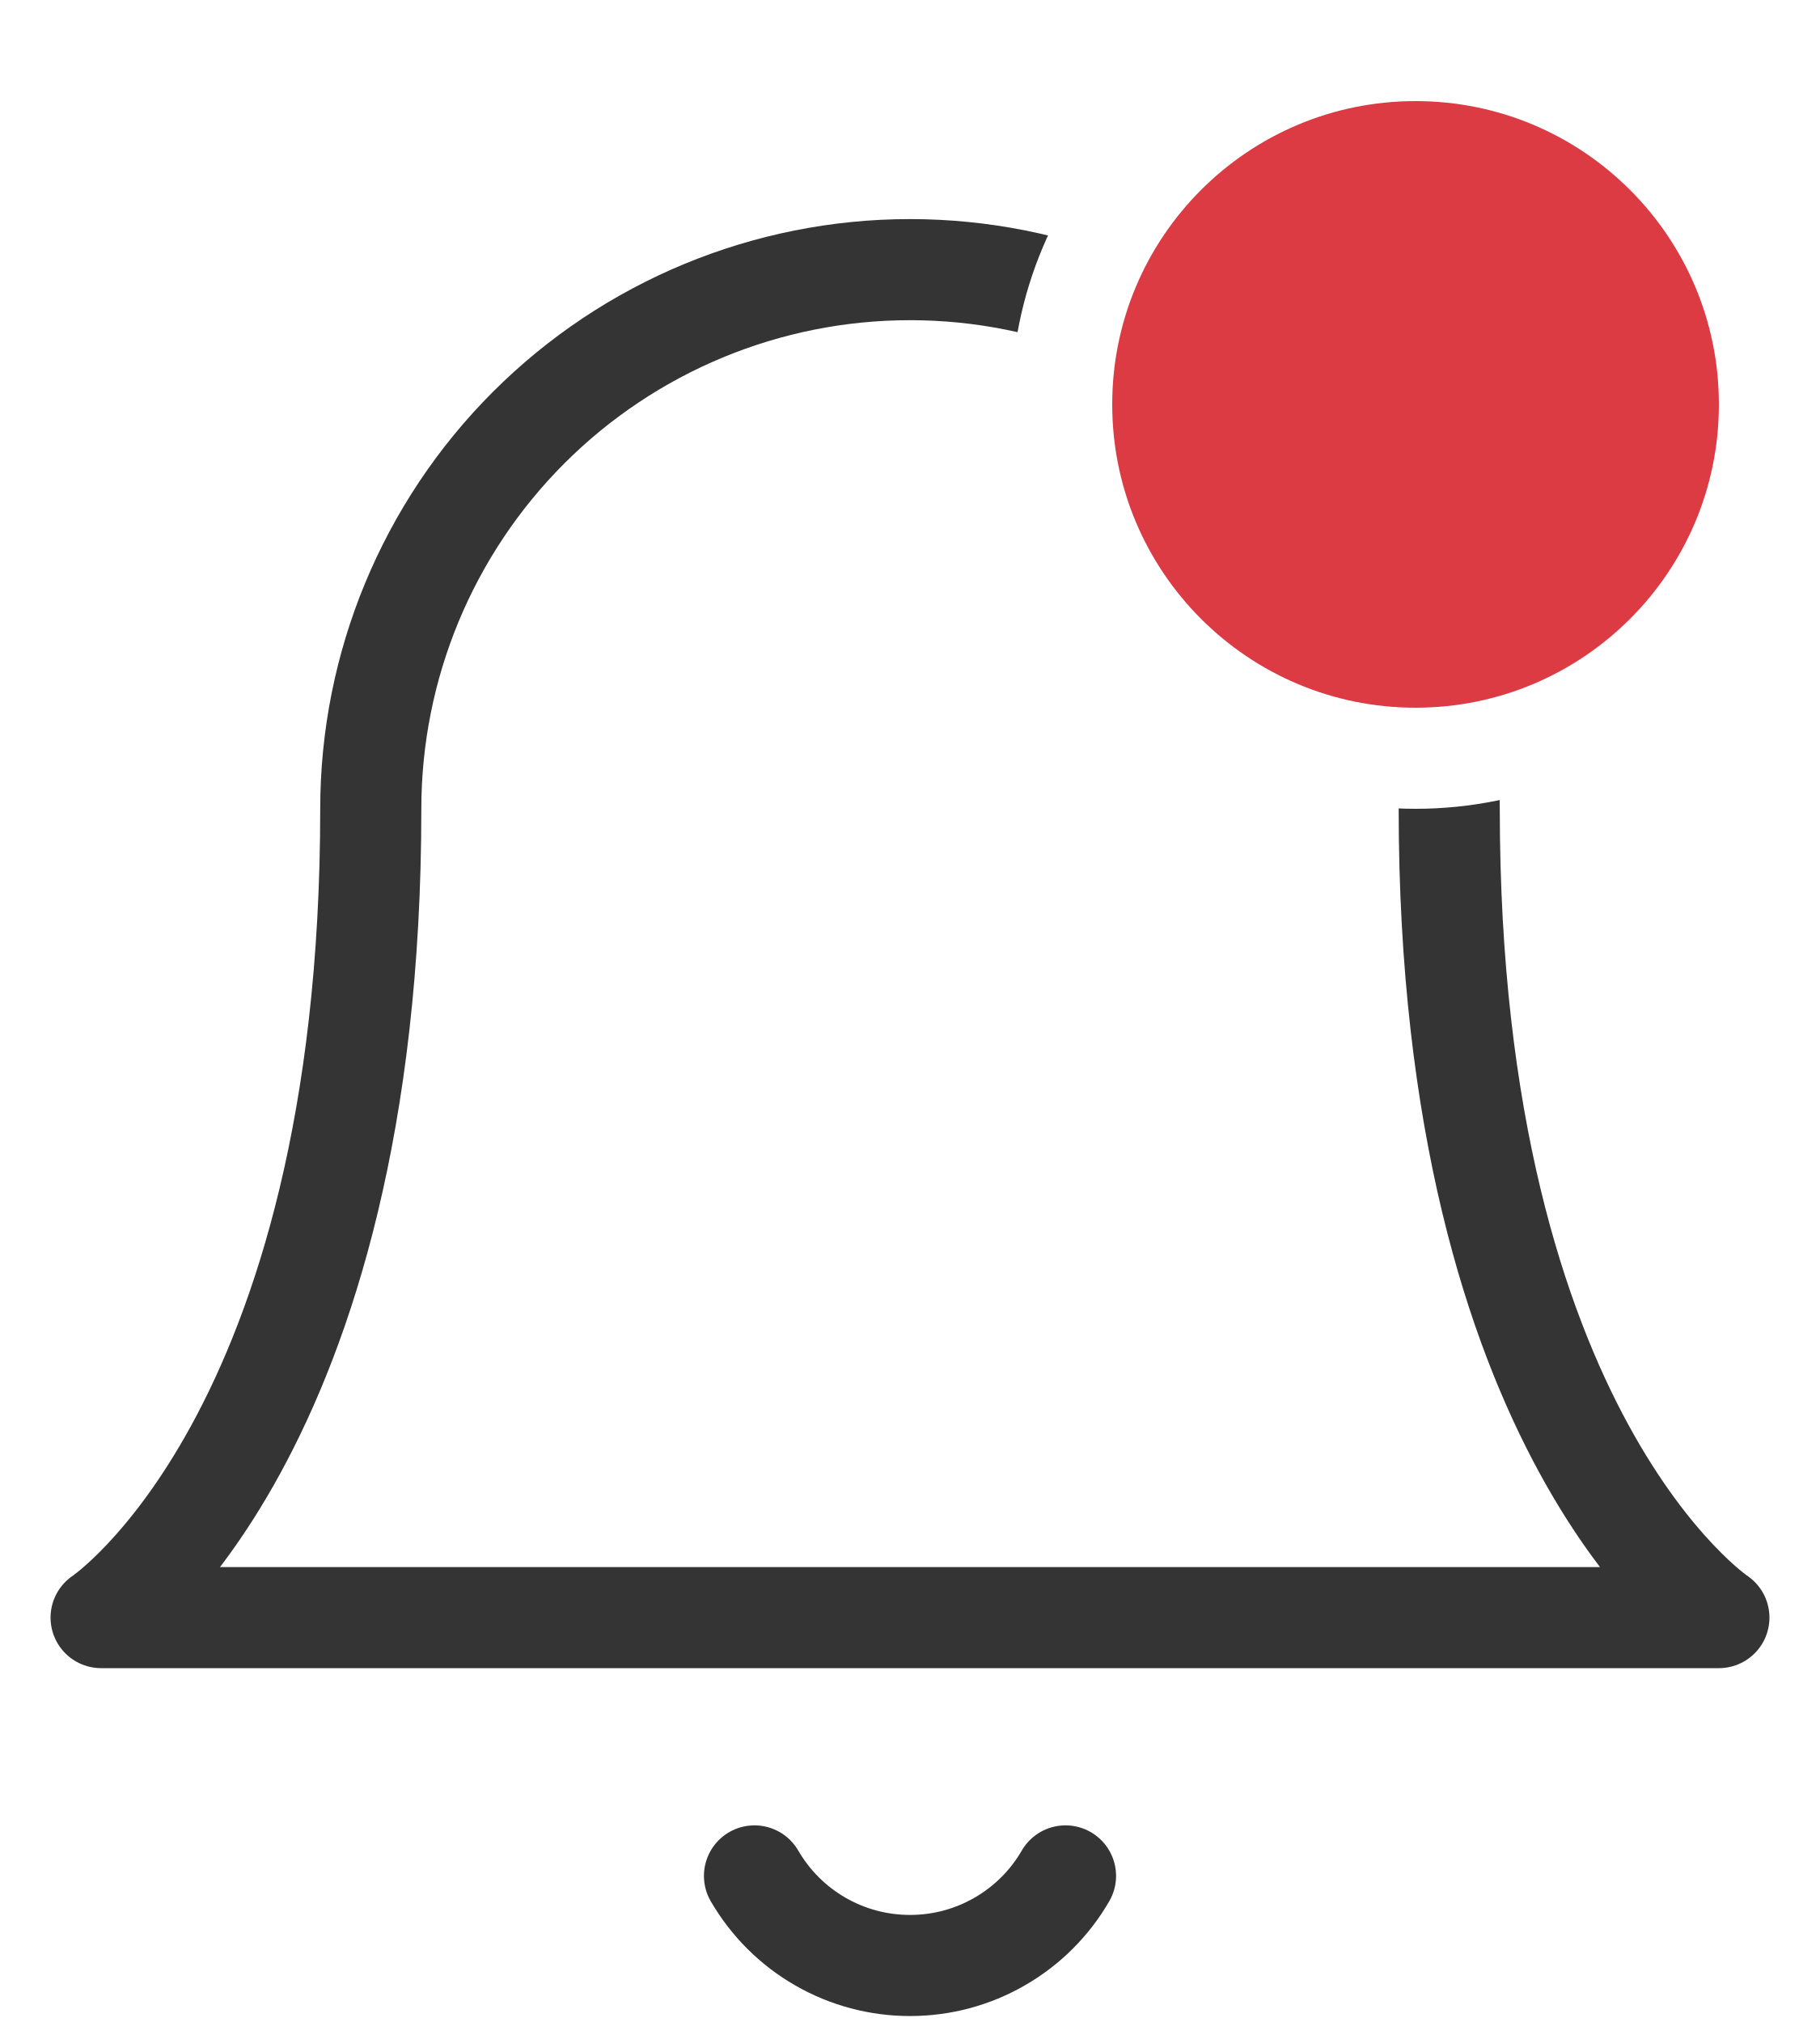
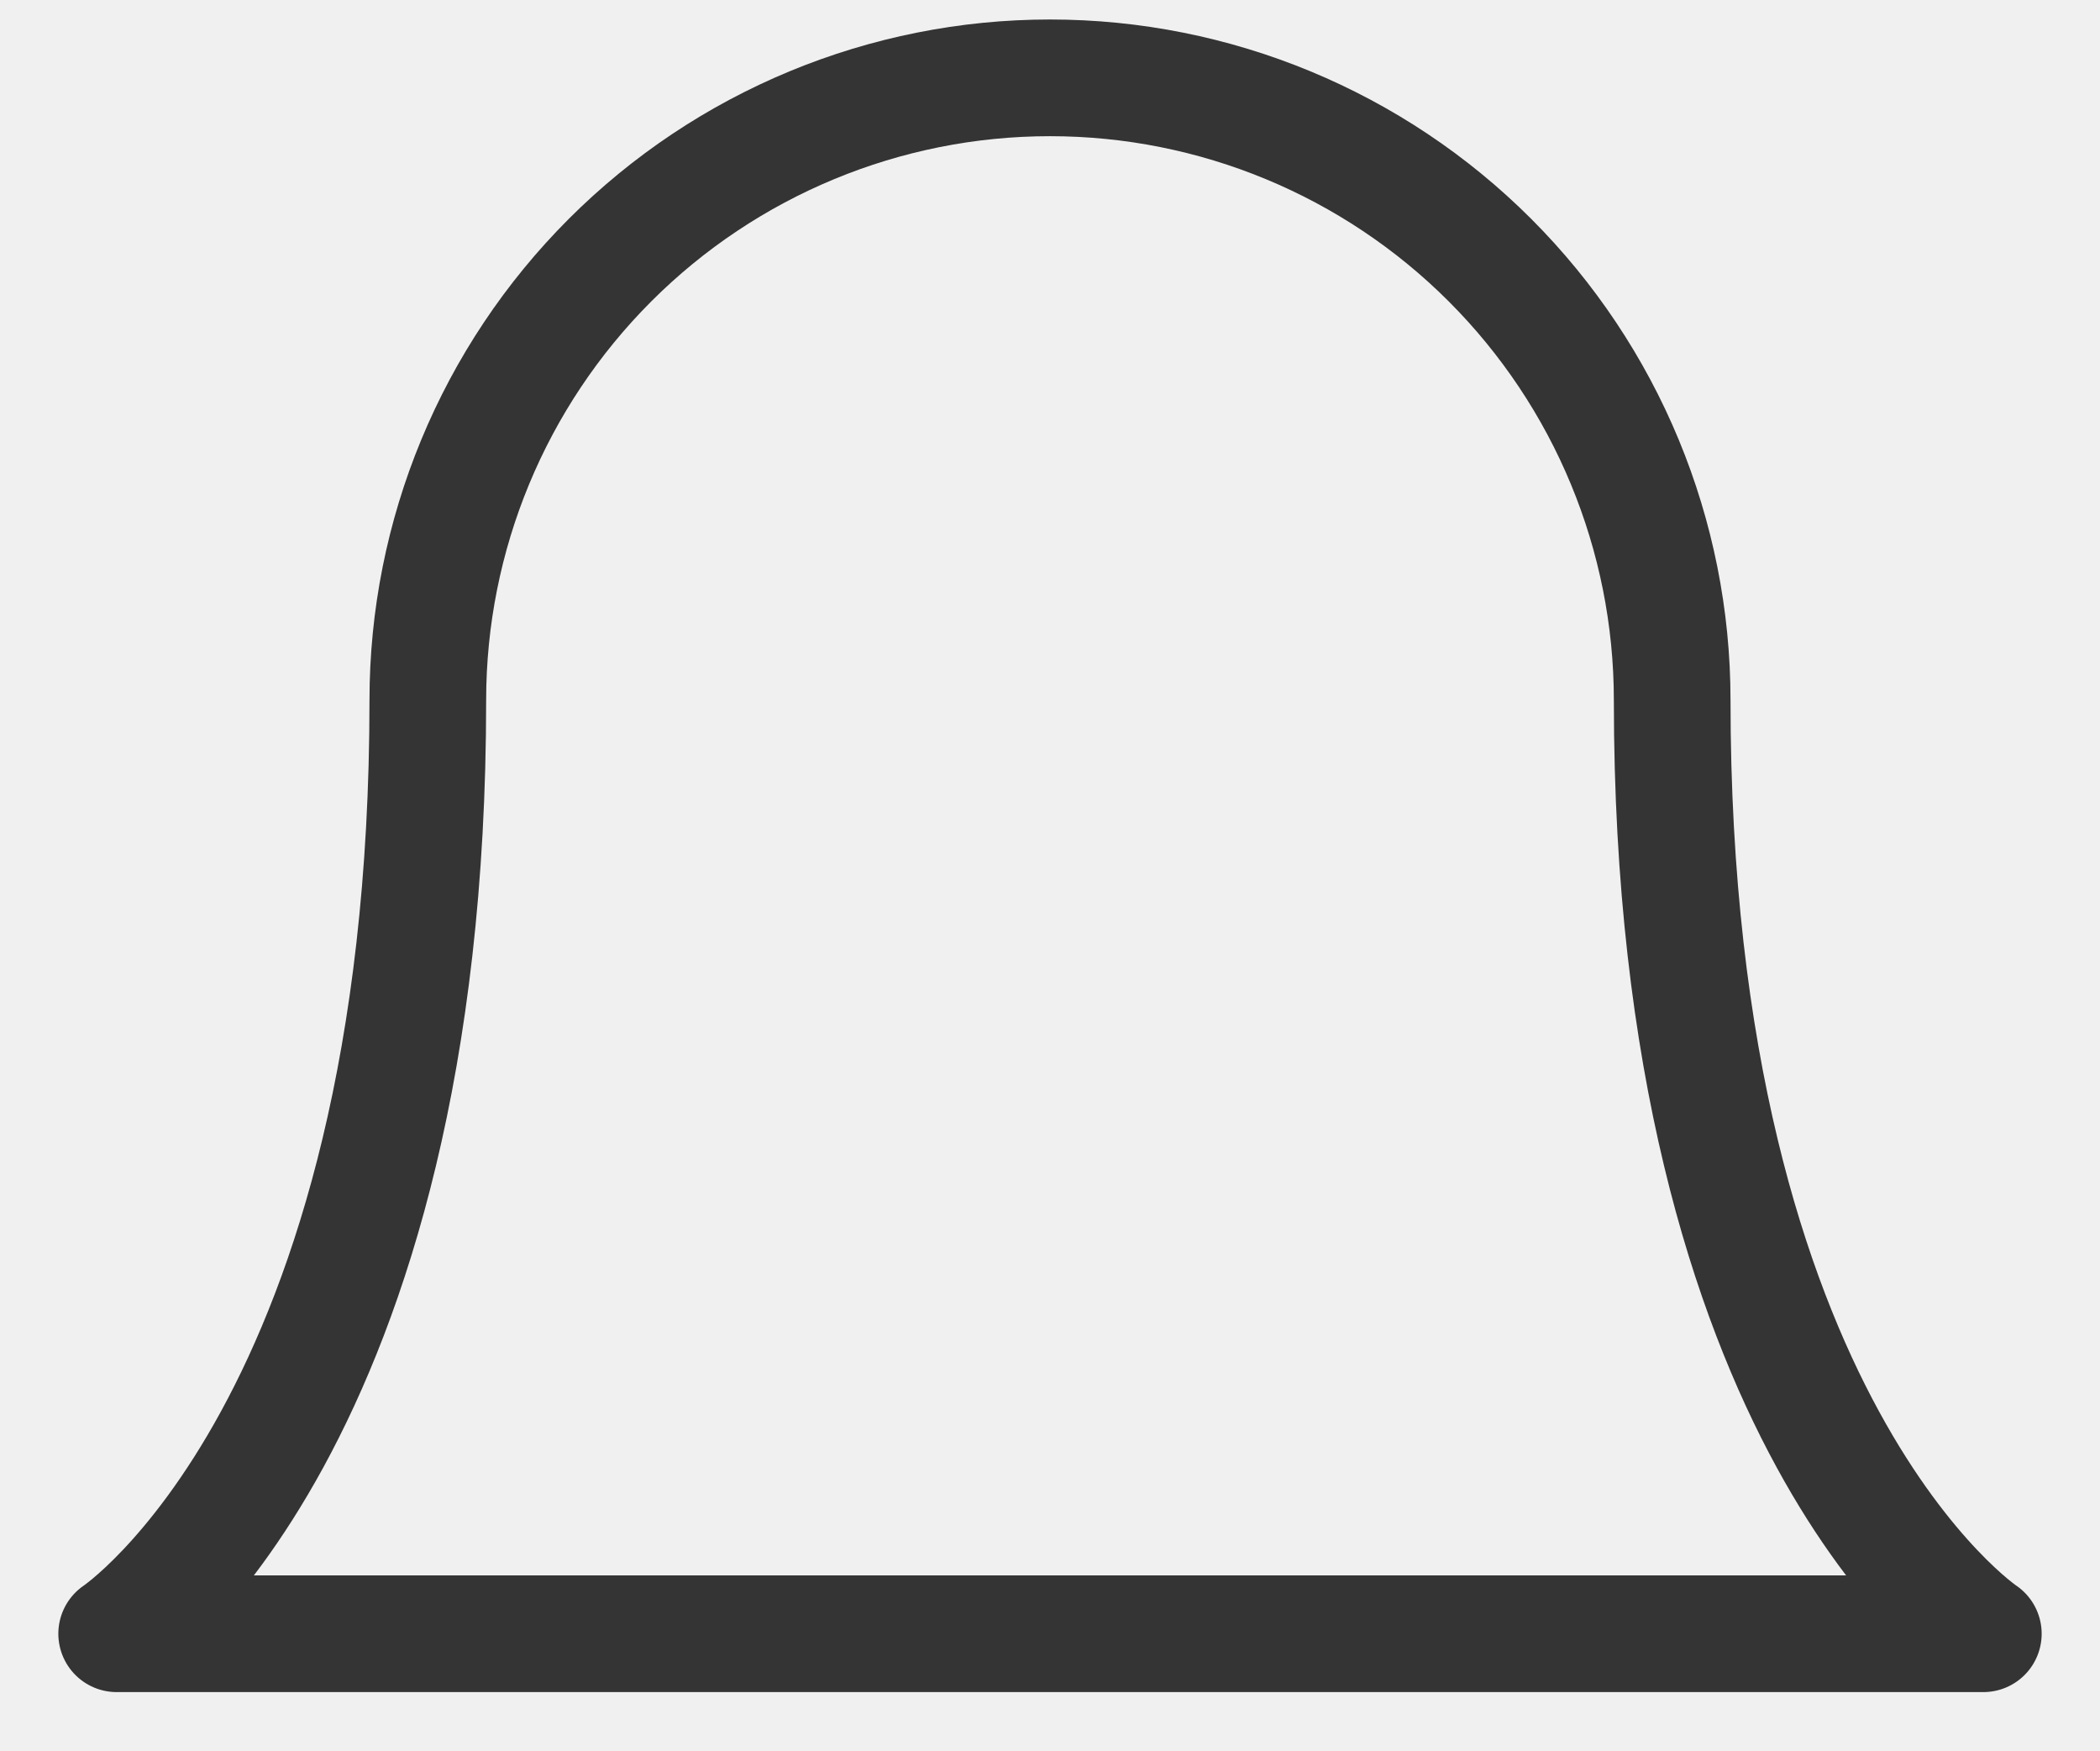
- <svg xmlns="http://www.w3.org/2000/svg" width="18" height="20" viewBox="0 0 18 20" fill="none">
-   <rect width="18" height="20" fill="#E5E5E5" />
-   <g clip-path="url(#clip0)">
-     <rect width="1440" height="900" transform="translate(-1137 -26)" fill="white" />
-     <g clip-path="url(#clip1)">
-       <rect width="1440" height="1024" transform="translate(-1137 -26)" fill="#E9EDF5" />
-       <rect x="-1137" y="-26" width="1440" height="72" fill="white" />
-       <path d="M14.333 8C14.333 6.585 13.771 5.229 12.771 4.229C11.771 3.229 10.415 2.667 9 2.667C7.586 2.667 6.229 3.229 5.229 4.229C4.229 5.229 3.667 6.585 3.667 8C3.667 14.222 1 16 1 16H17C17 16 14.333 14.222 14.333 8Z" stroke="#343434" stroke-linecap="round" stroke-linejoin="round" />
-       <path d="M10.538 18.555C10.382 18.825 10.157 19.049 9.887 19.204C9.617 19.36 9.312 19.441 9 19.441C8.689 19.441 8.383 19.36 8.113 19.204C7.843 19.049 7.619 18.825 7.462 18.555" stroke="#343434" stroke-linecap="round" stroke-linejoin="round" />
-       <circle cx="14" cy="4" r="3.5" fill="#DC3B44" stroke="white" />
-     </g>
-   </g>
-   <defs>
-     <clipPath id="clip0">
-       <rect width="1440" height="900" fill="white" transform="translate(-1137 -26)" />
-     </clipPath>
-     <clipPath id="clip1">
-       <rect width="1440" height="1024" fill="white" transform="translate(-1137 -26)" />
-     </clipPath>
-   </defs>
+ <svg xmlns="http://www.w3.org/2000/svg" width="18" height="15" viewBox="0 0 18 15" fill="none">
+   <path d="M14.333 6C14.333 4.585 13.771 3.229 12.771 2.229C11.771 1.229 10.415 0.667 9 0.667C7.586 0.667 6.229 1.229 5.229 2.229C4.229 3.229 3.667 4.585 3.667 6C3.667 12.222 1 14 1 14H17C17 14 14.333 12.222 14.333 6Z" stroke="#343434" stroke-linecap="round" stroke-linejoin="round" />
</svg>
